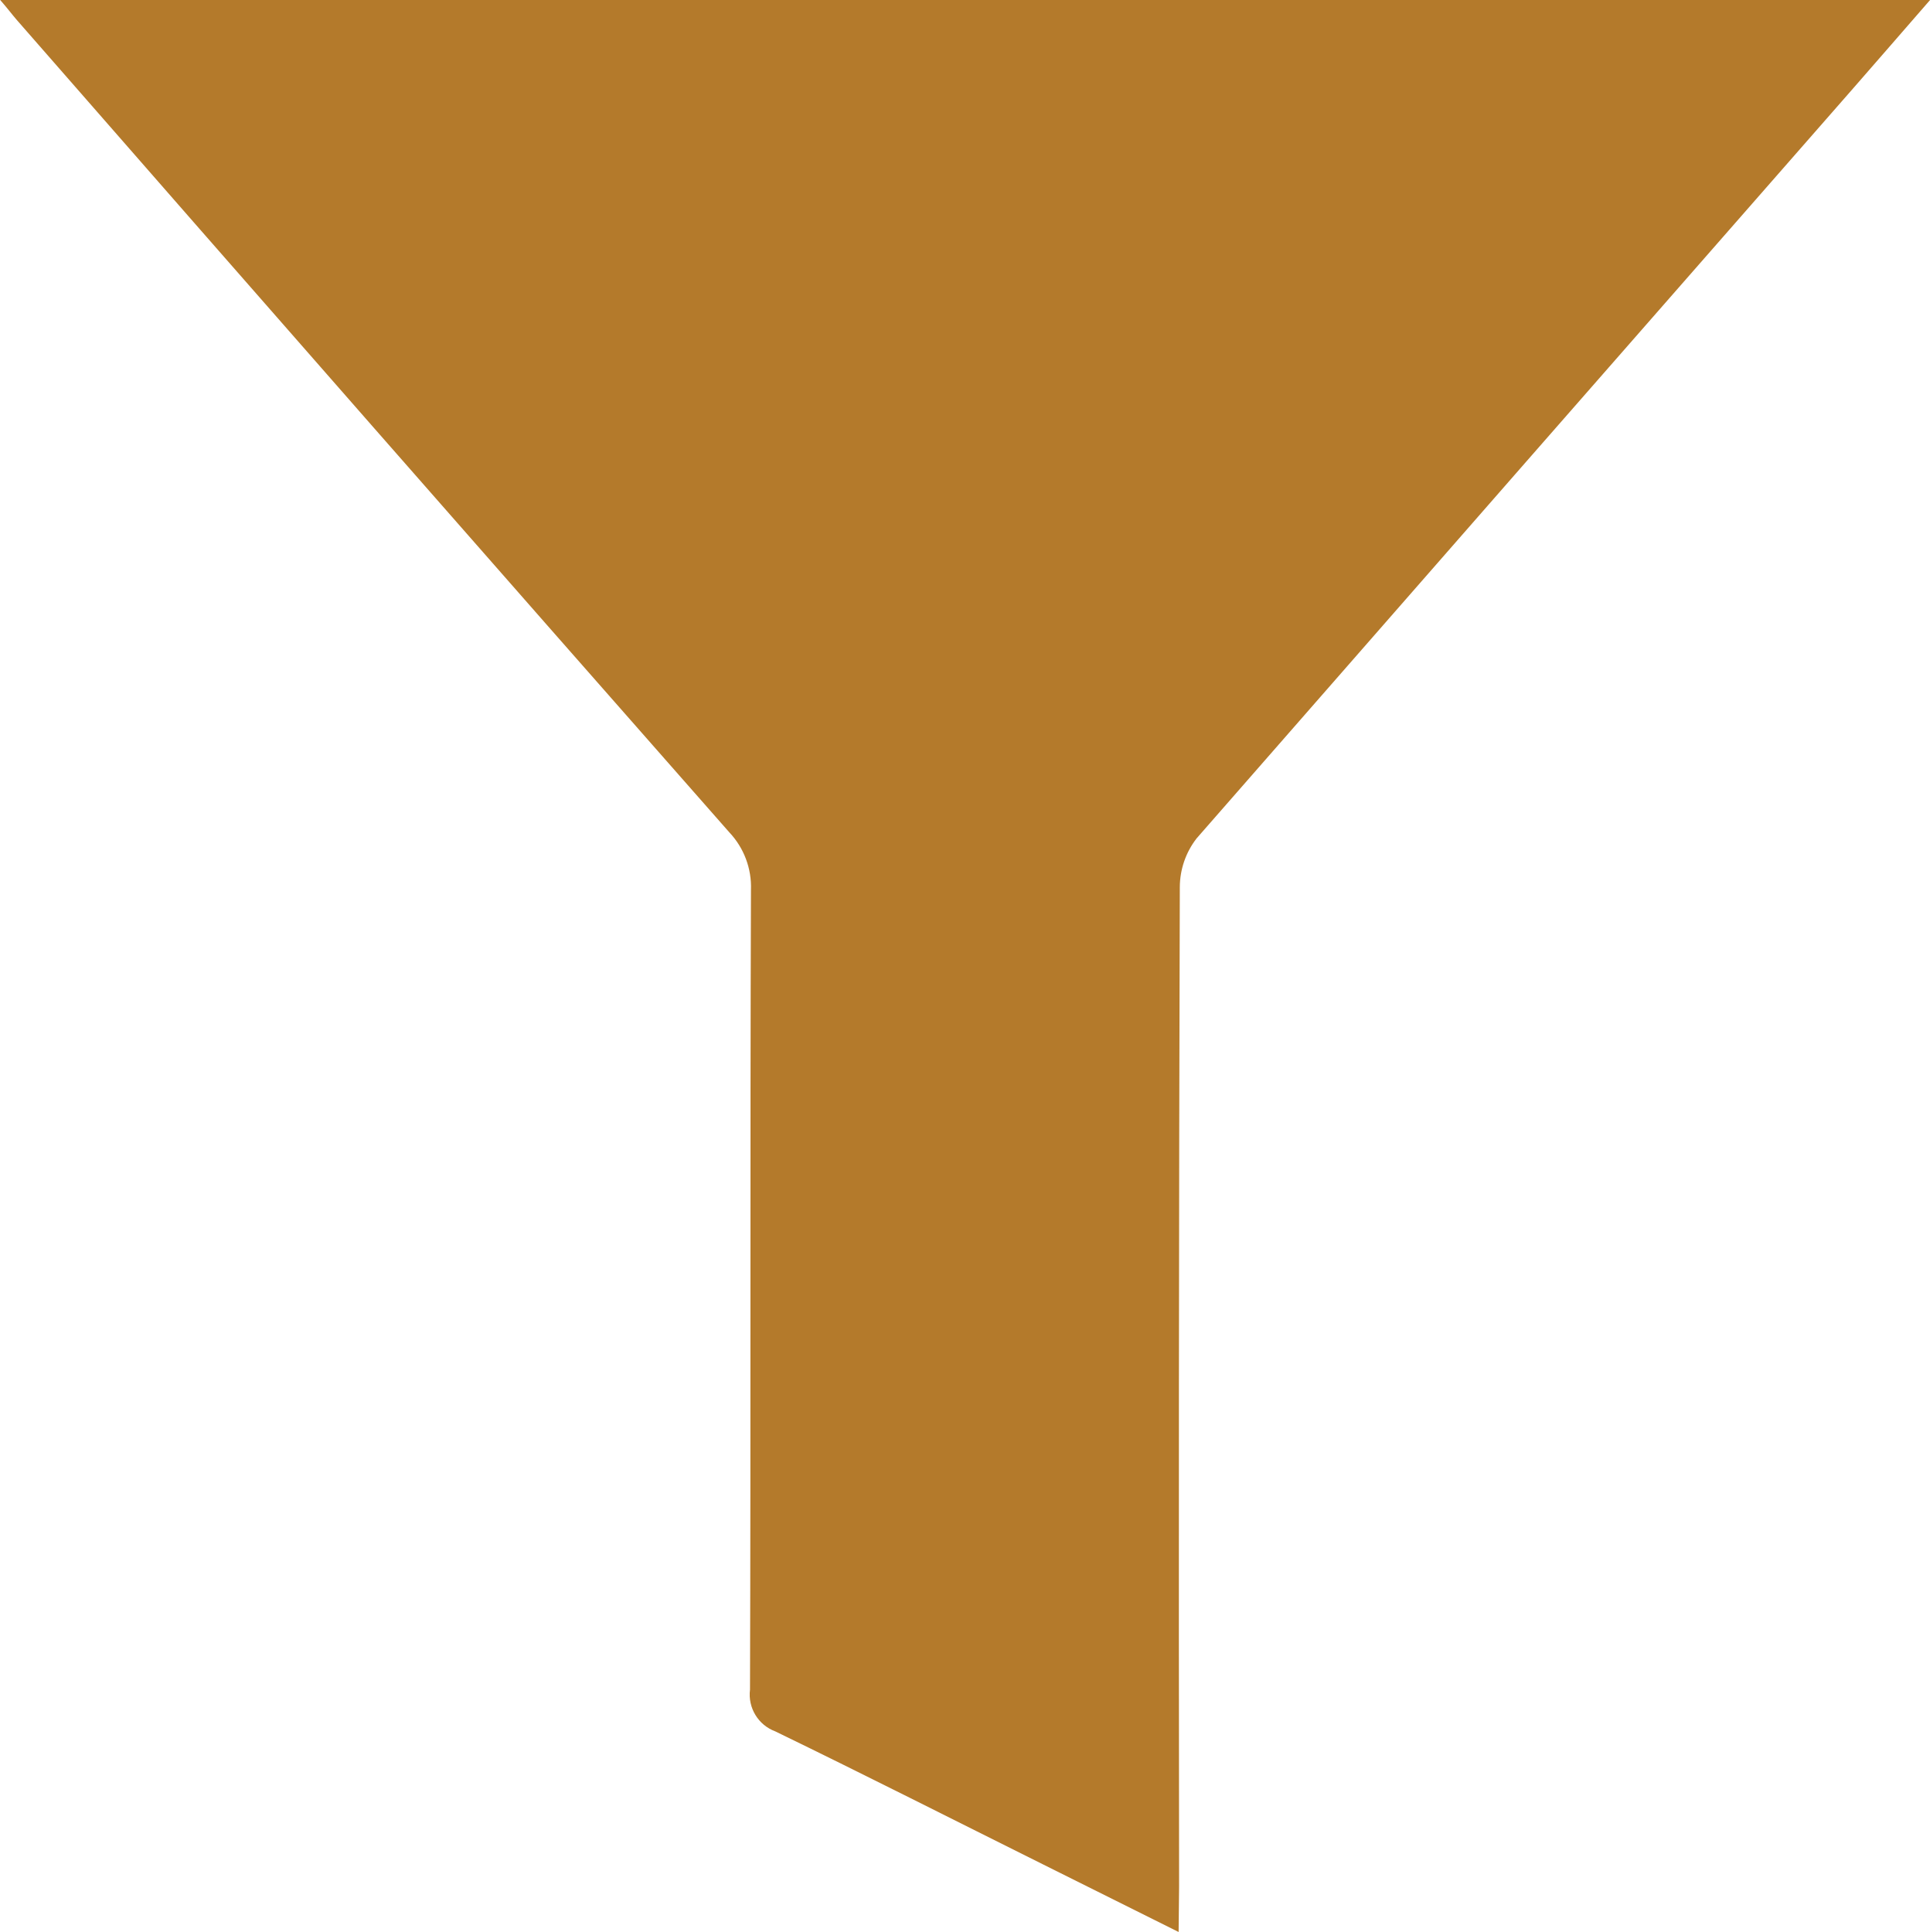
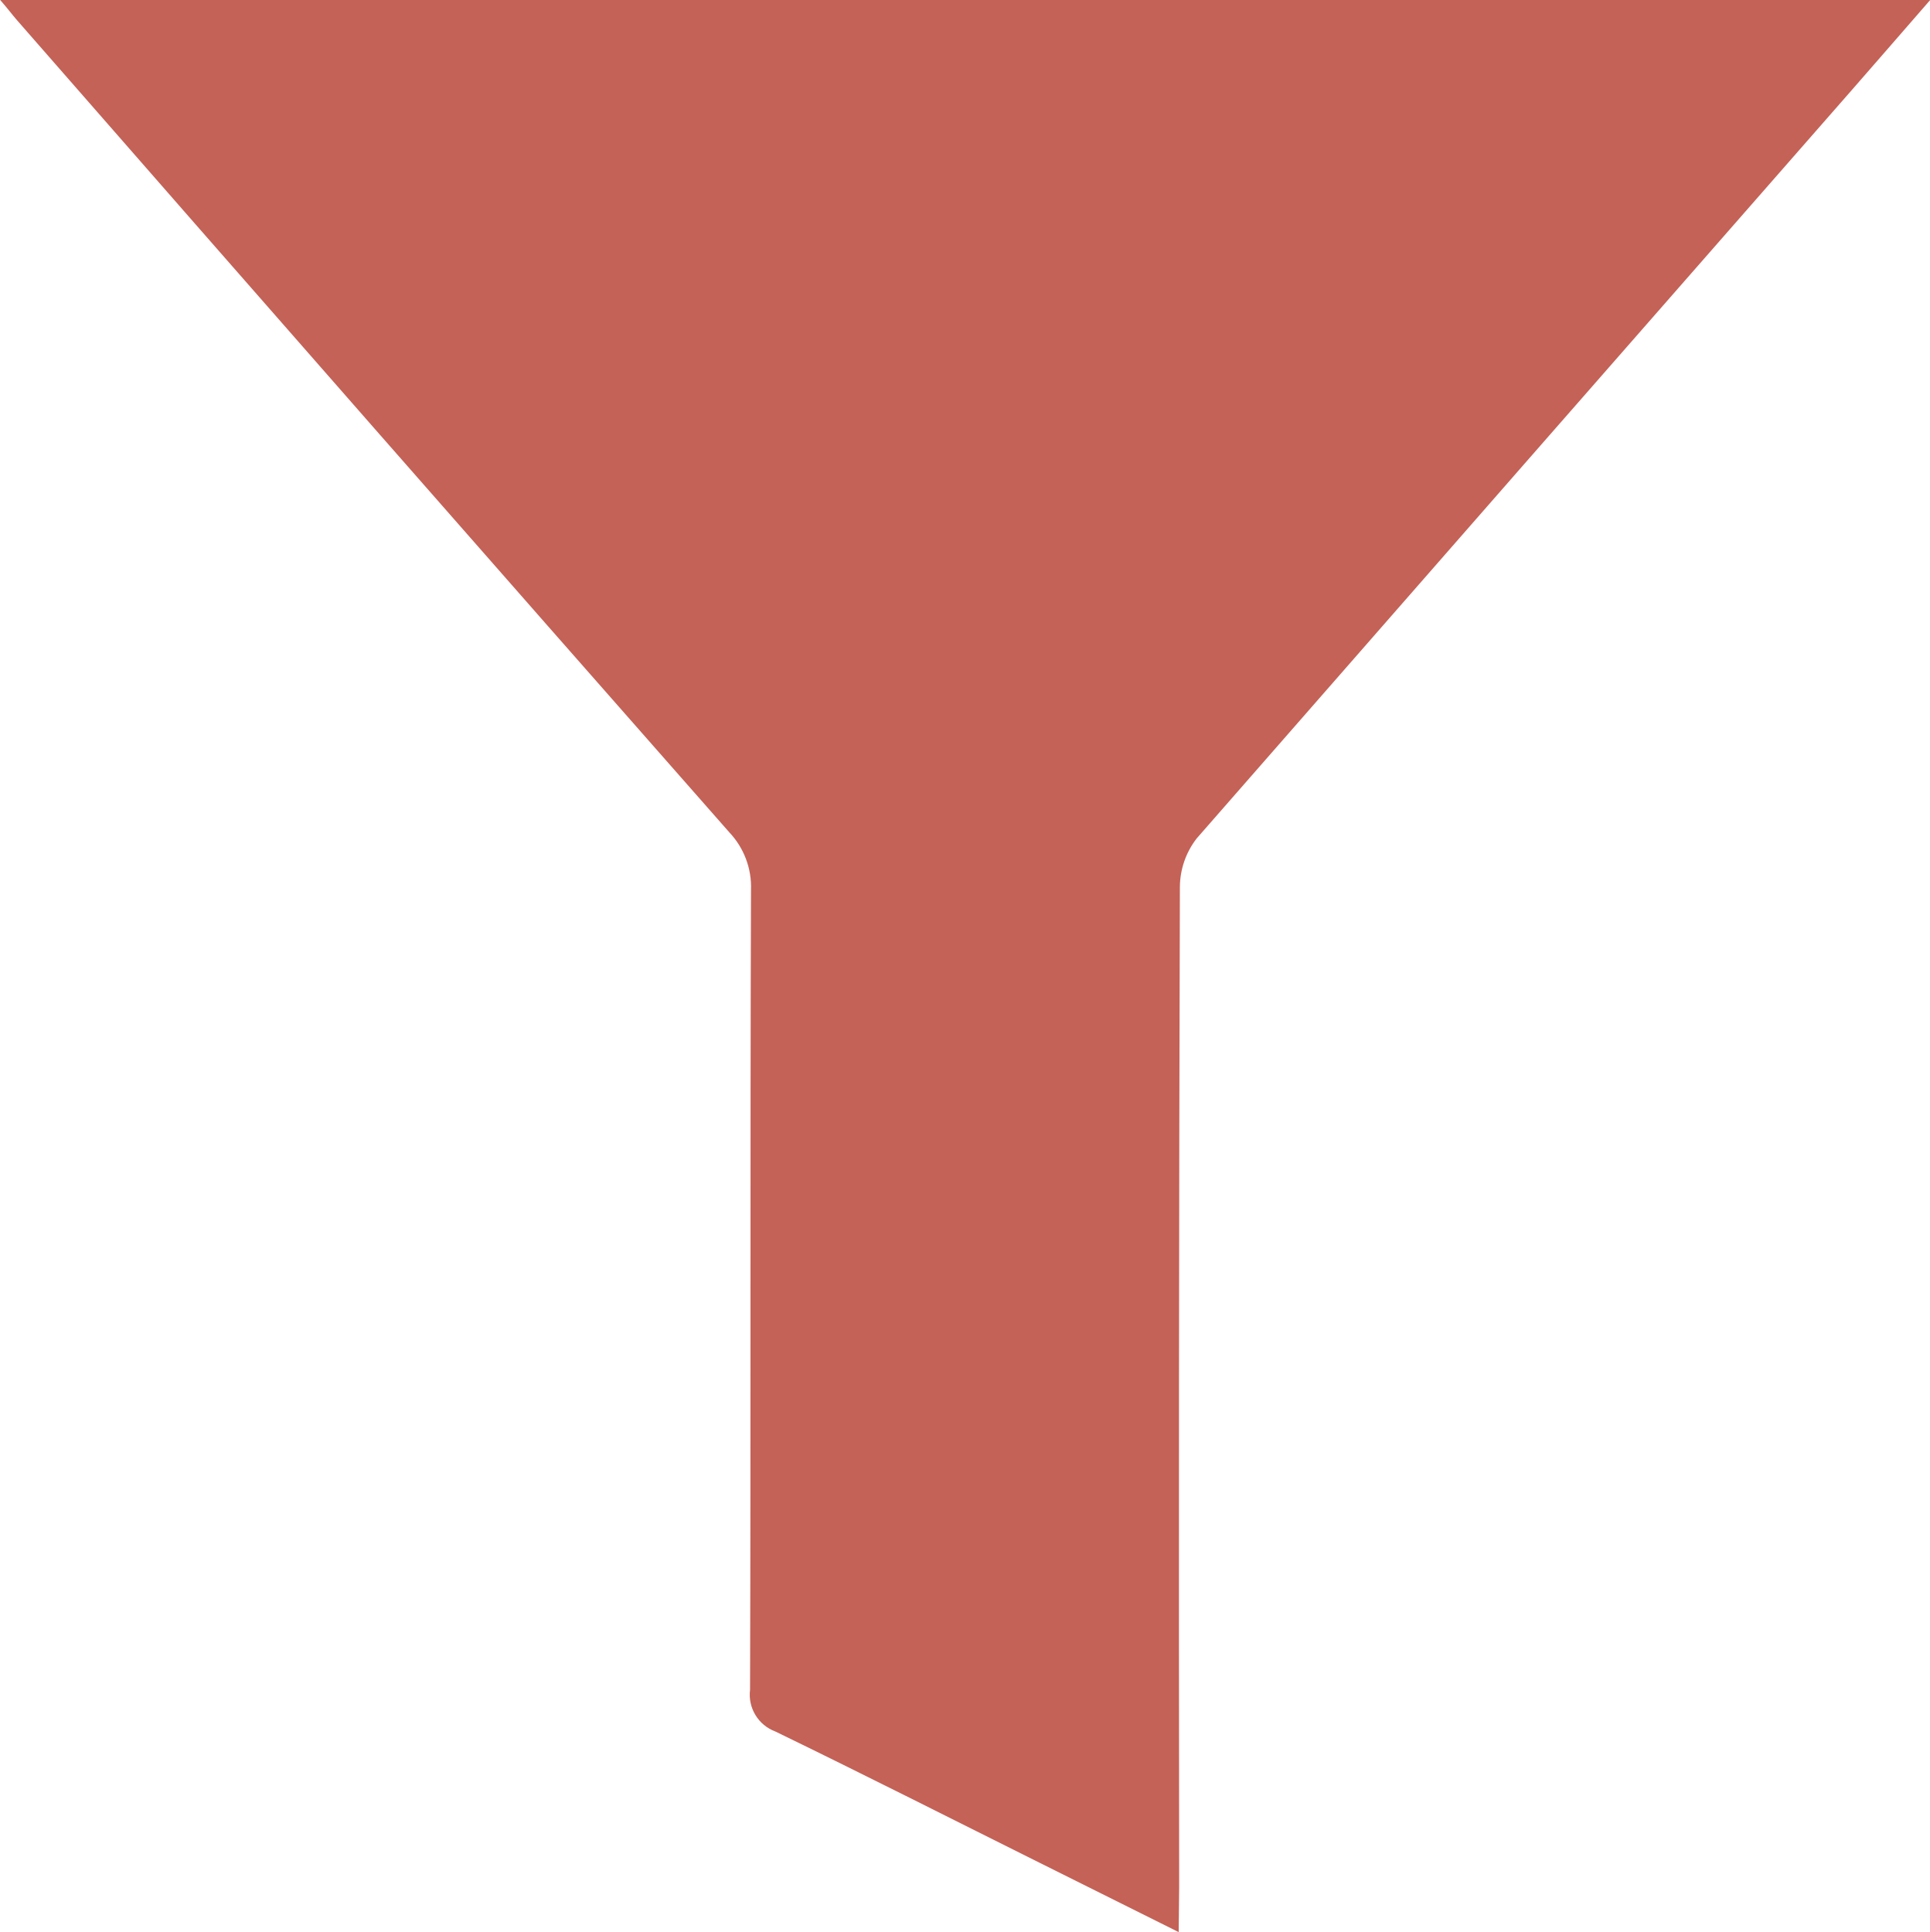
- <svg xmlns="http://www.w3.org/2000/svg" width="16.217" height="16.239" viewBox="0 0 16.217 16.239">
+ <svg xmlns="http://www.w3.org/2000/svg" width="16.217" height="16.238" viewBox="0 0 16.217 16.238">
  <defs>
-     <style>.a{fill:#b47a2b;}</style>
+     <style>.a{fill:#c46257;}</style>
  </defs>
  <path class="a" d="M2744.884,291.276l-1.135-.566c-.751-.374-1.5-.754-2.254-1.12a.33.33,0,0,1-.213-.351c.007-2.241,0-4.481.008-6.722a.668.668,0,0,0-.181-.483q-3-3.408-5.986-6.826c-.041-.047-.08-.1-.143-.172H2751.2c-.23.264-.44.507-.651.748q-2.759,3.149-5.514,6.3a.673.673,0,0,0-.141.409q-.012,4.2-.006,8.4Z" transform="translate(-2734.979 -275.037)" />
</svg>
